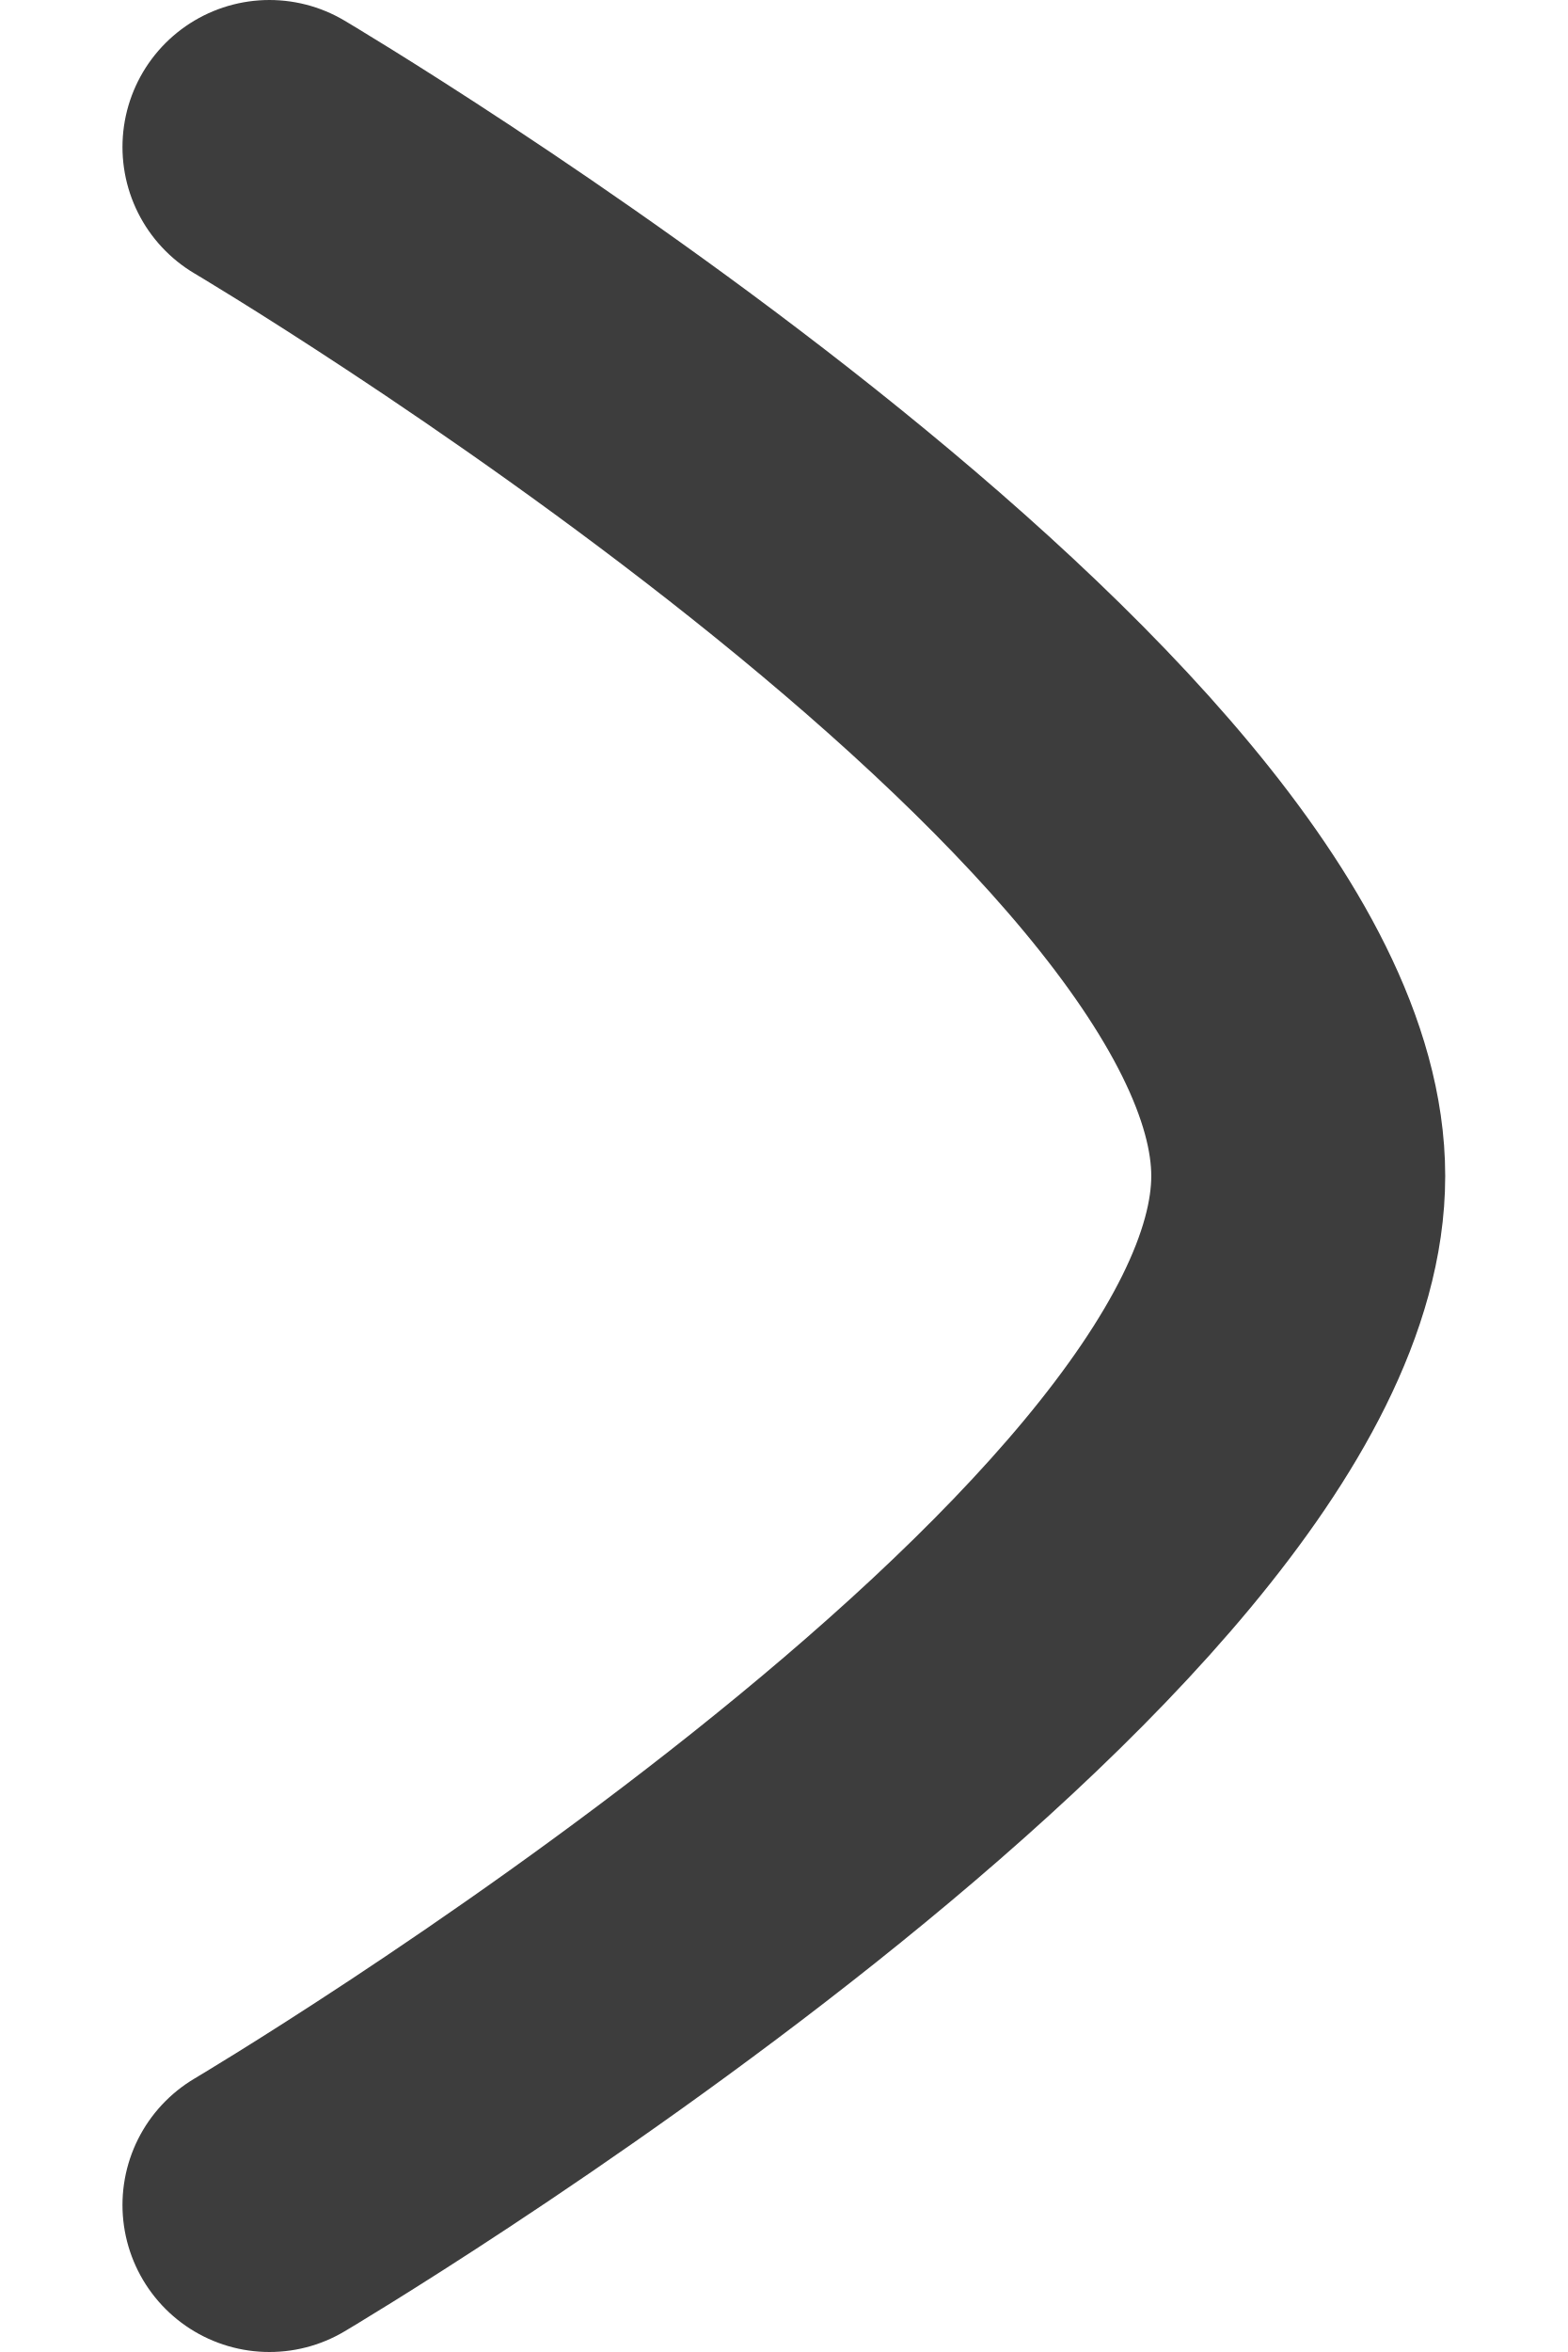
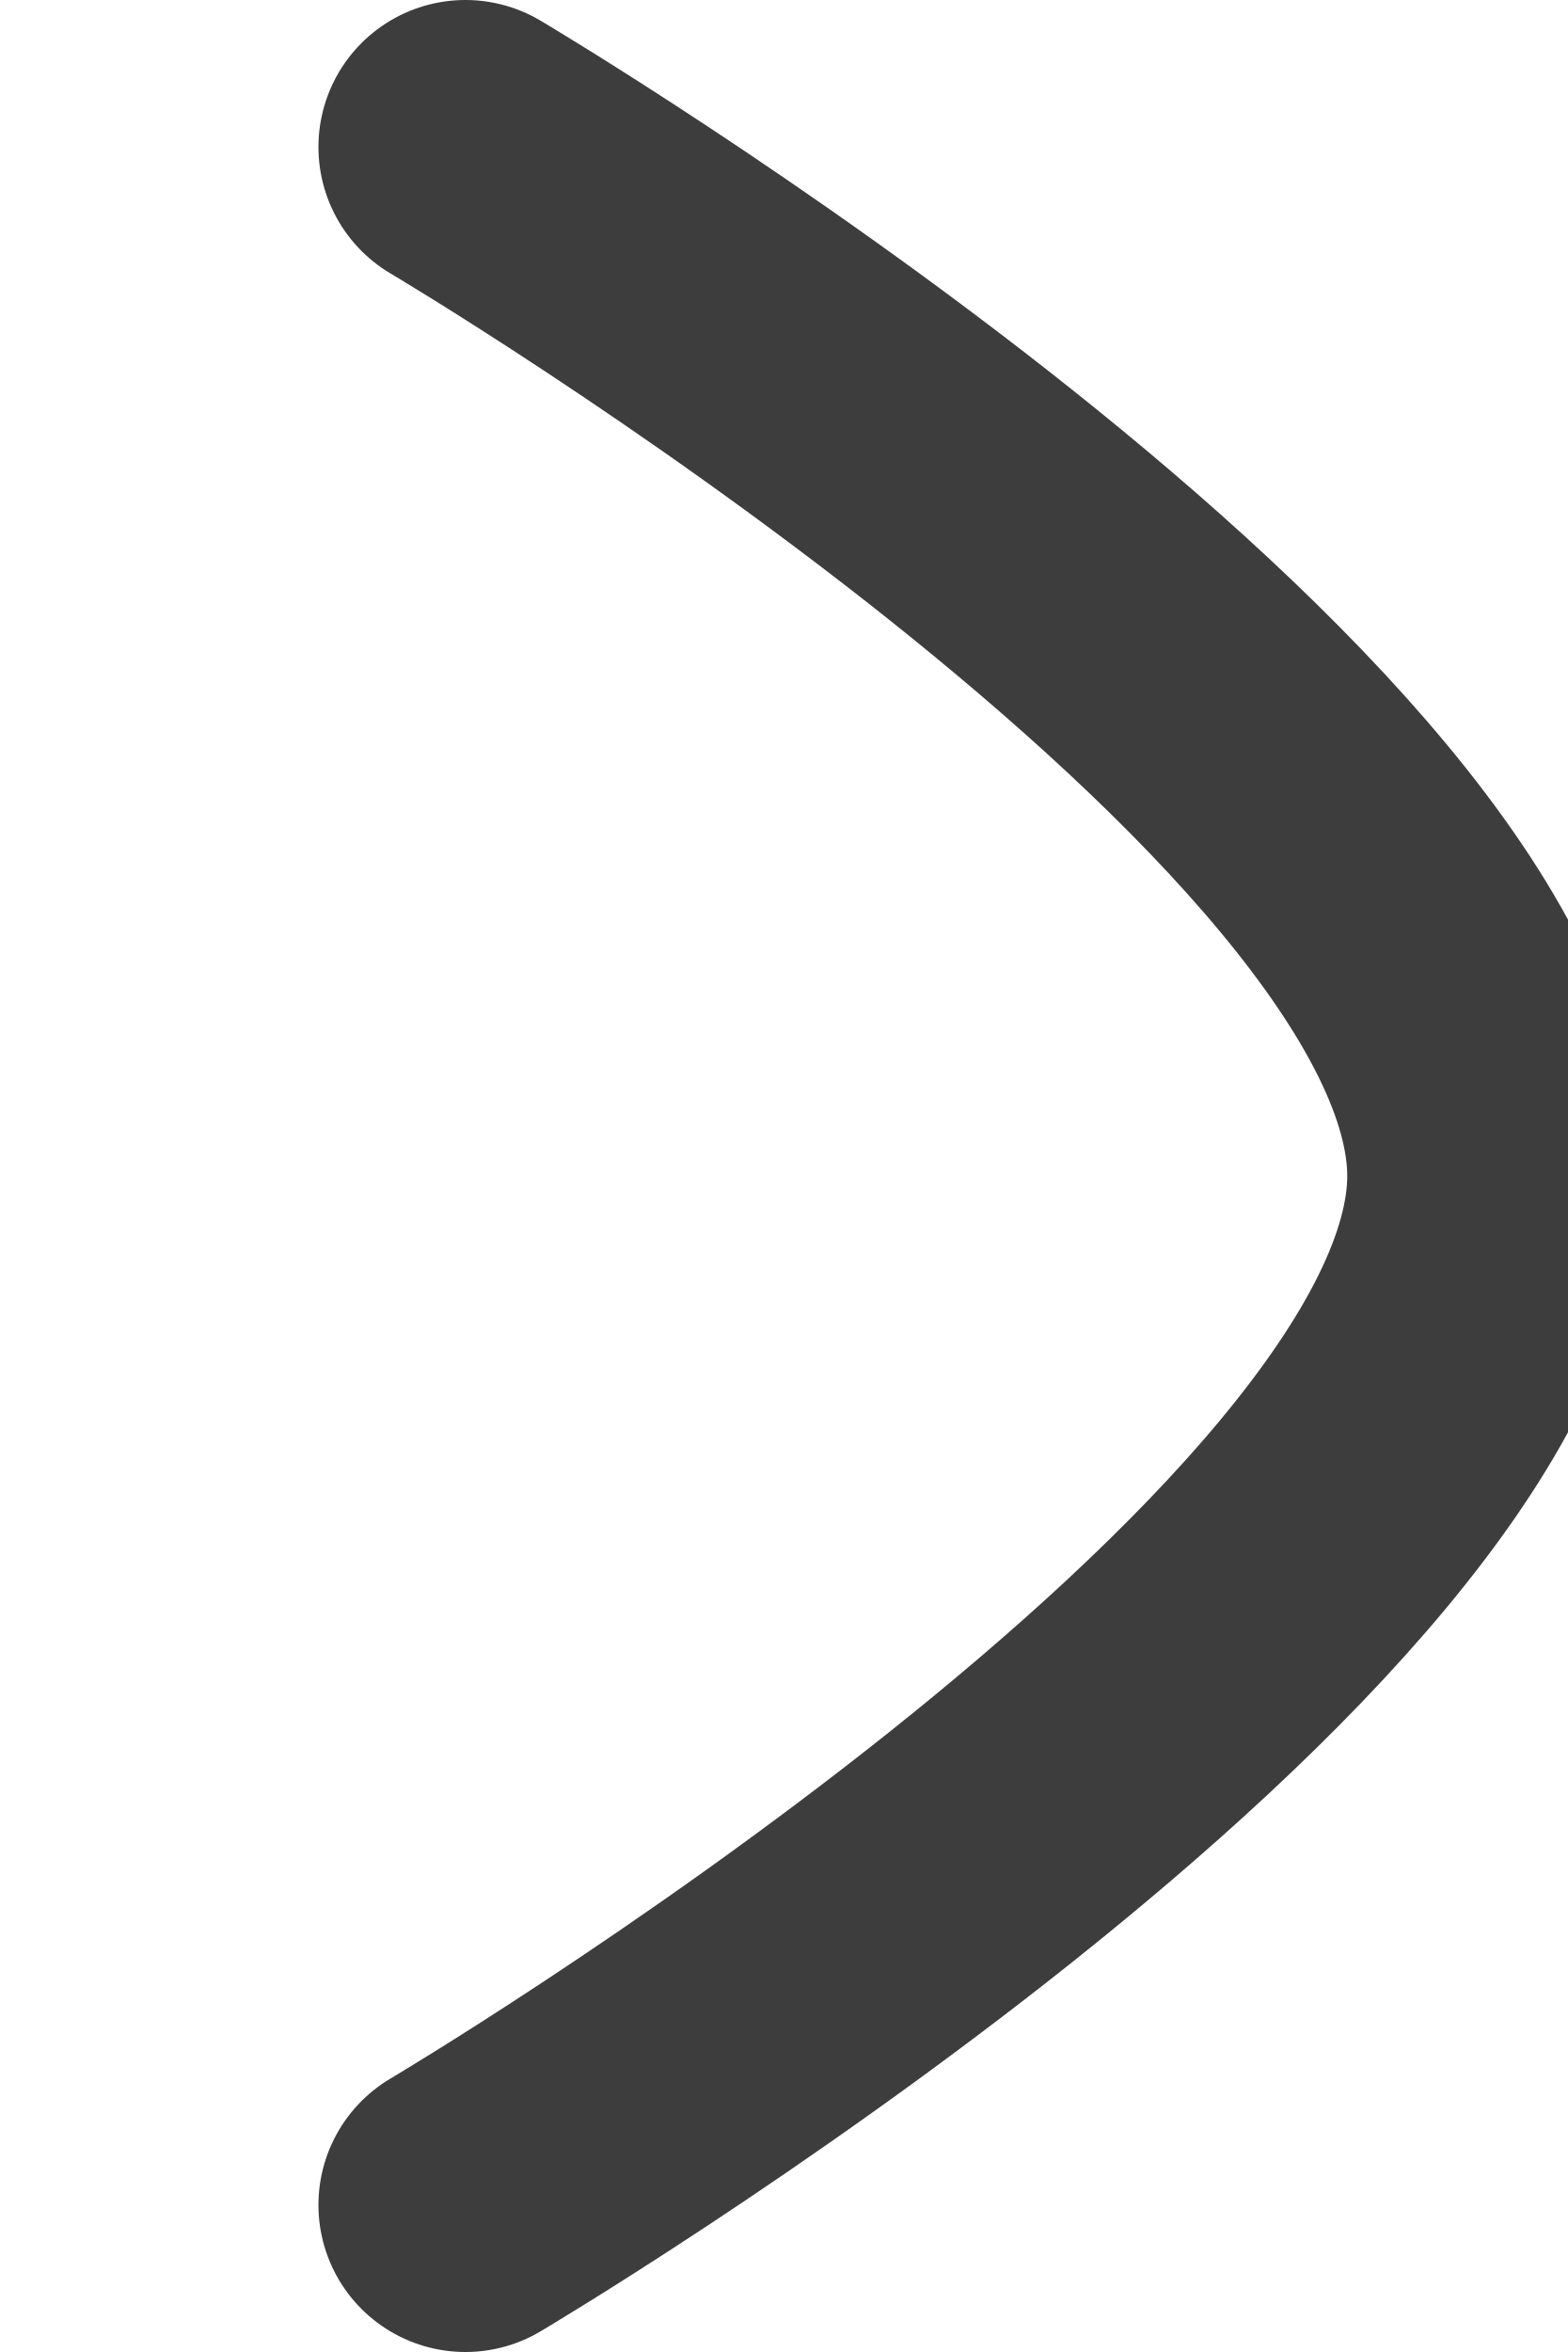
- <svg xmlns="http://www.w3.org/2000/svg" width="8" height="12" viewBox="0 0 8 12" fill="none">
+ <svg xmlns="http://www.w3.org/2000/svg" width="8" height="12" viewBox="0 0 6 12" fill="none">
  <g id="Arrow - Right 2">
    <path id="Stroke 1" d="M1.375 0.75C1.375 0.75 6.625 3.858 6.625 6C6.625 8.141 1.375 11.25 1.375 11.25" stroke="#3D3D3D" stroke-width="1.5" stroke-linecap="round" stroke-linejoin="round" />
  </g>
</svg>
